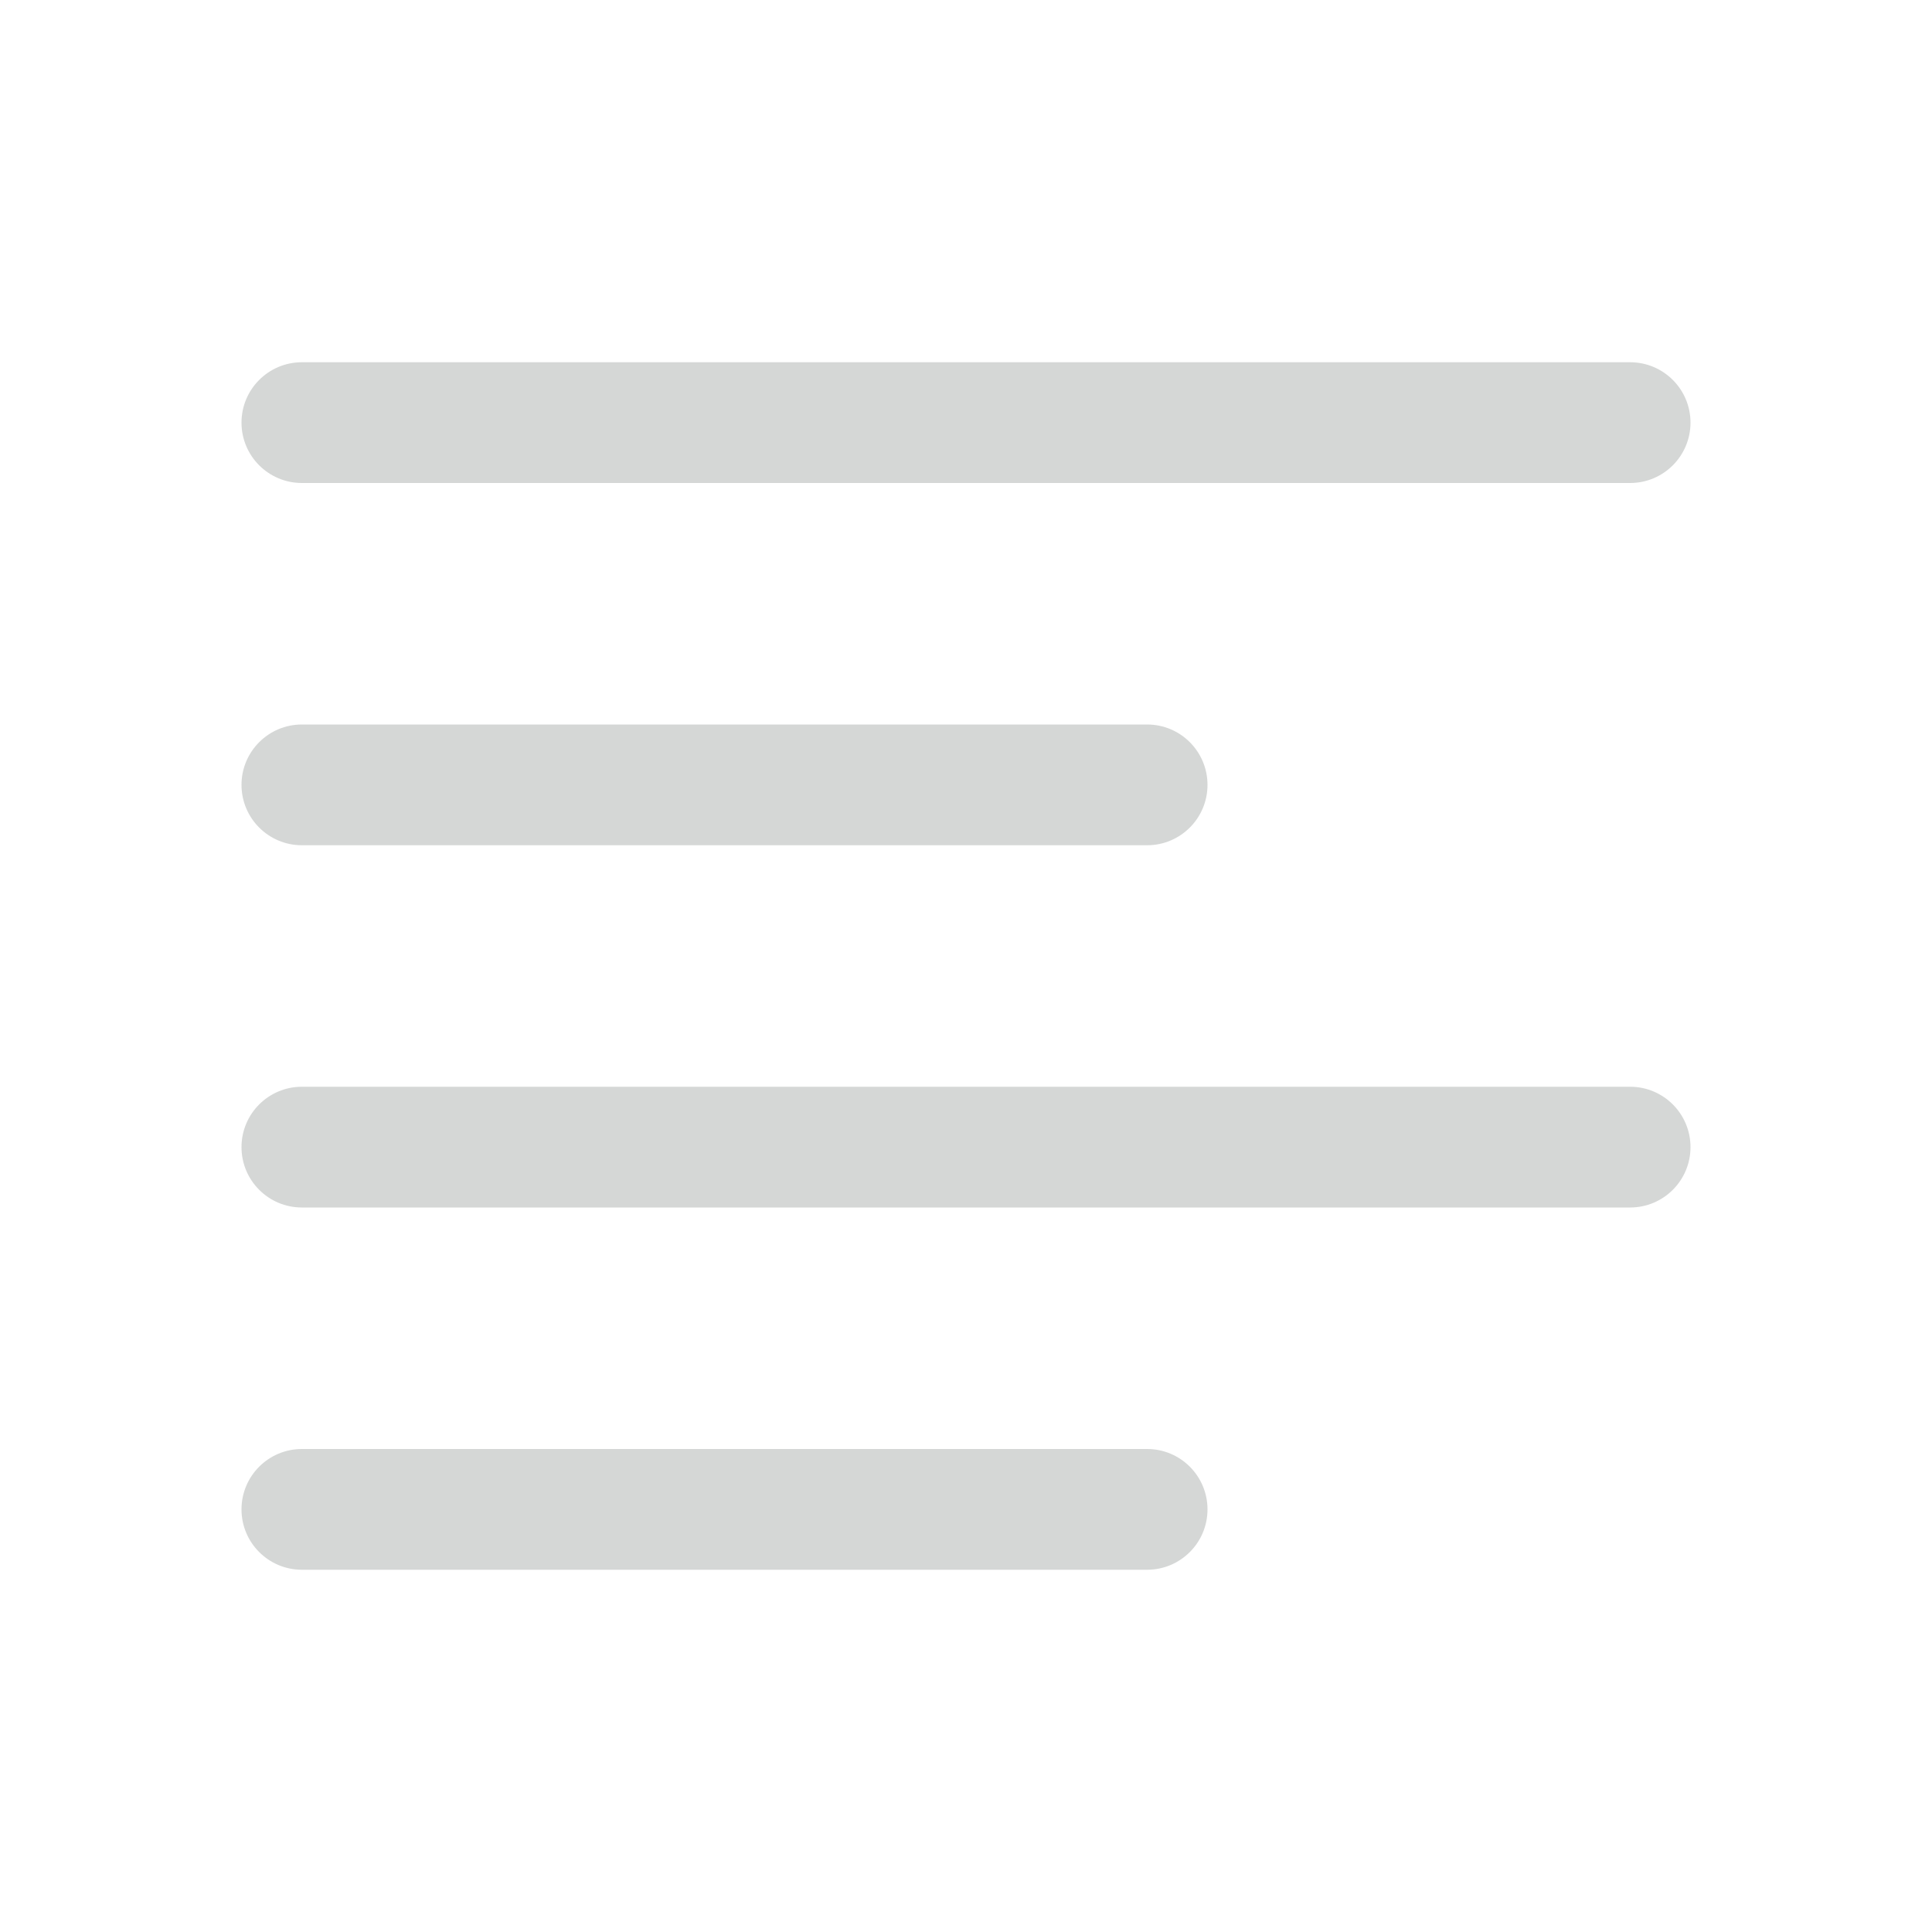
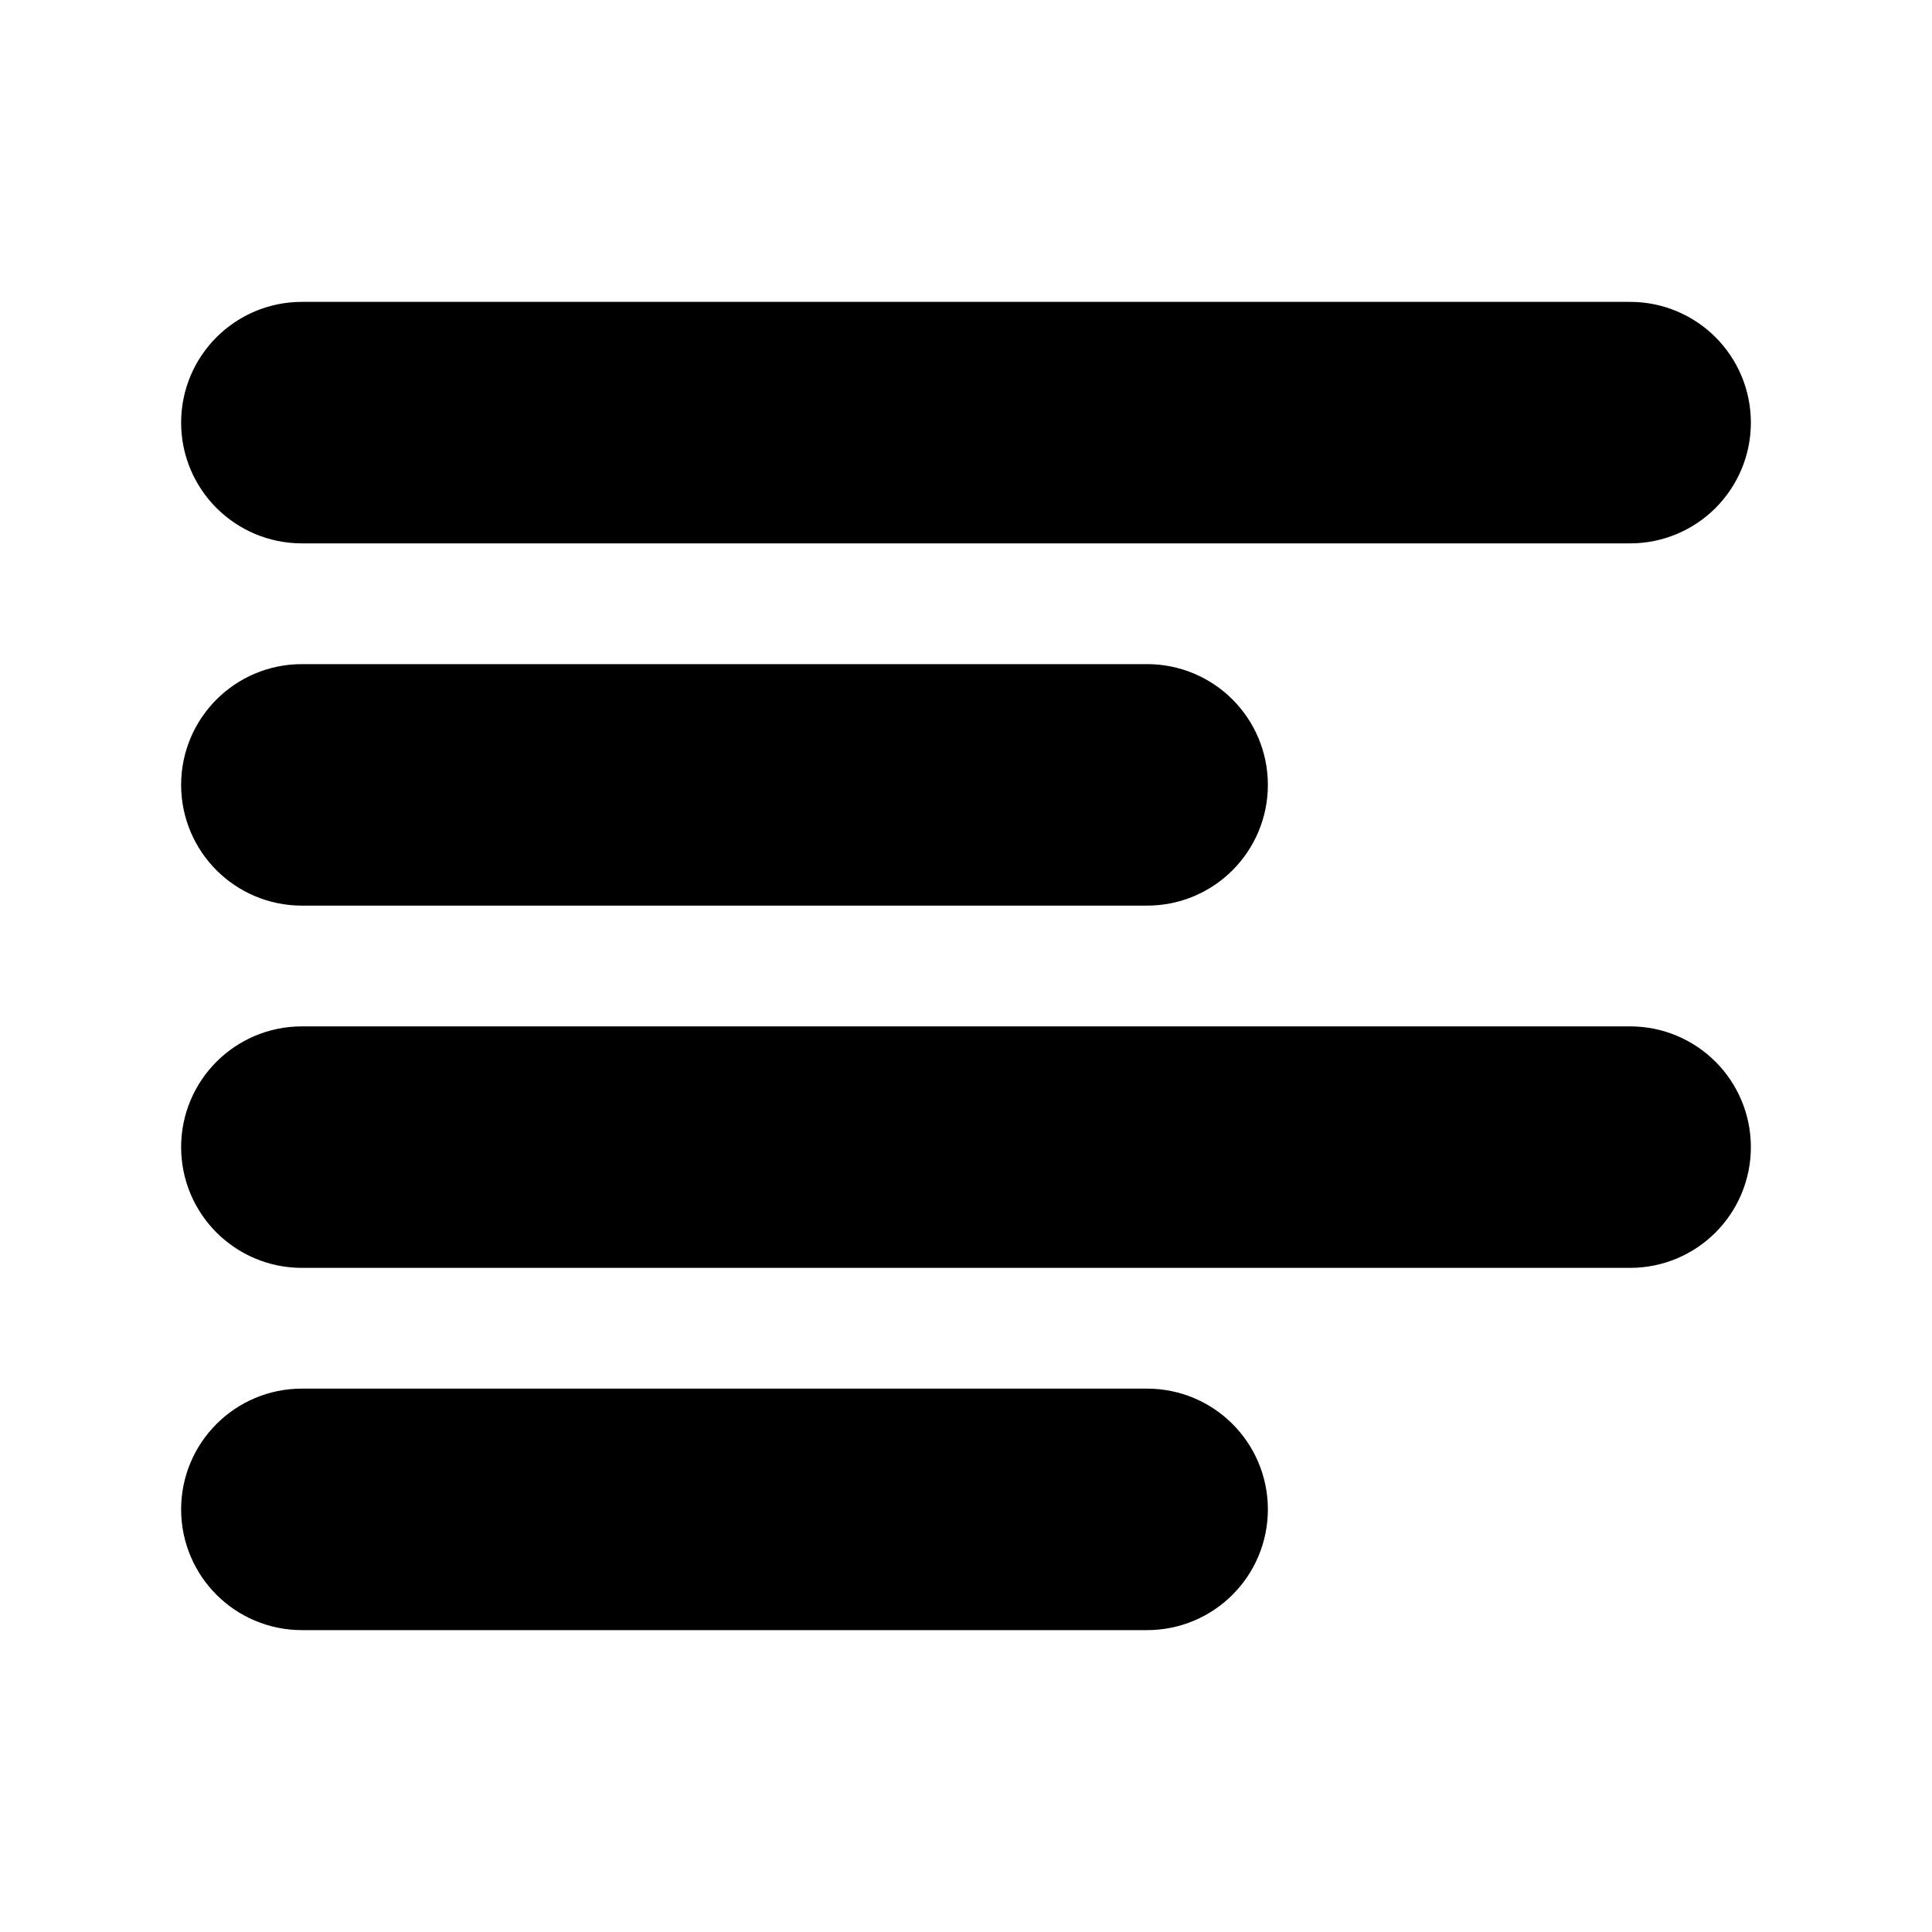
- <svg xmlns="http://www.w3.org/2000/svg" stroke="currentColor" fill="#D5D7D6" stroke-width="0" viewBox="0 0 16 16" class="h-8 w-8 text-foreground" height="1em" width="1em">
+ <svg xmlns="http://www.w3.org/2000/svg" stroke="currentColor" fill="#D5D7D6" strokeWidth="0" viewBox="0 0 16 16" class="h-8 w-8 text-foreground" height="1em" width="1em">
  <path fill-rule="evenodd" d="M2 12.5a.5.5 0 0 1 .5-.5h7a.5.5 0 0 1 0 1h-7a.5.5 0 0 1-.5-.5m0-3a.5.5 0 0 1 .5-.5h11a.5.5 0 0 1 0 1h-11a.5.5 0 0 1-.5-.5m0-3a.5.5 0 0 1 .5-.5h7a.5.5 0 0 1 0 1h-7a.5.5 0 0 1-.5-.5m0-3a.5.5 0 0 1 .5-.5h11a.5.5 0 0 1 0 1h-11a.5.5 0 0 1-.5-.5" />
</svg>
